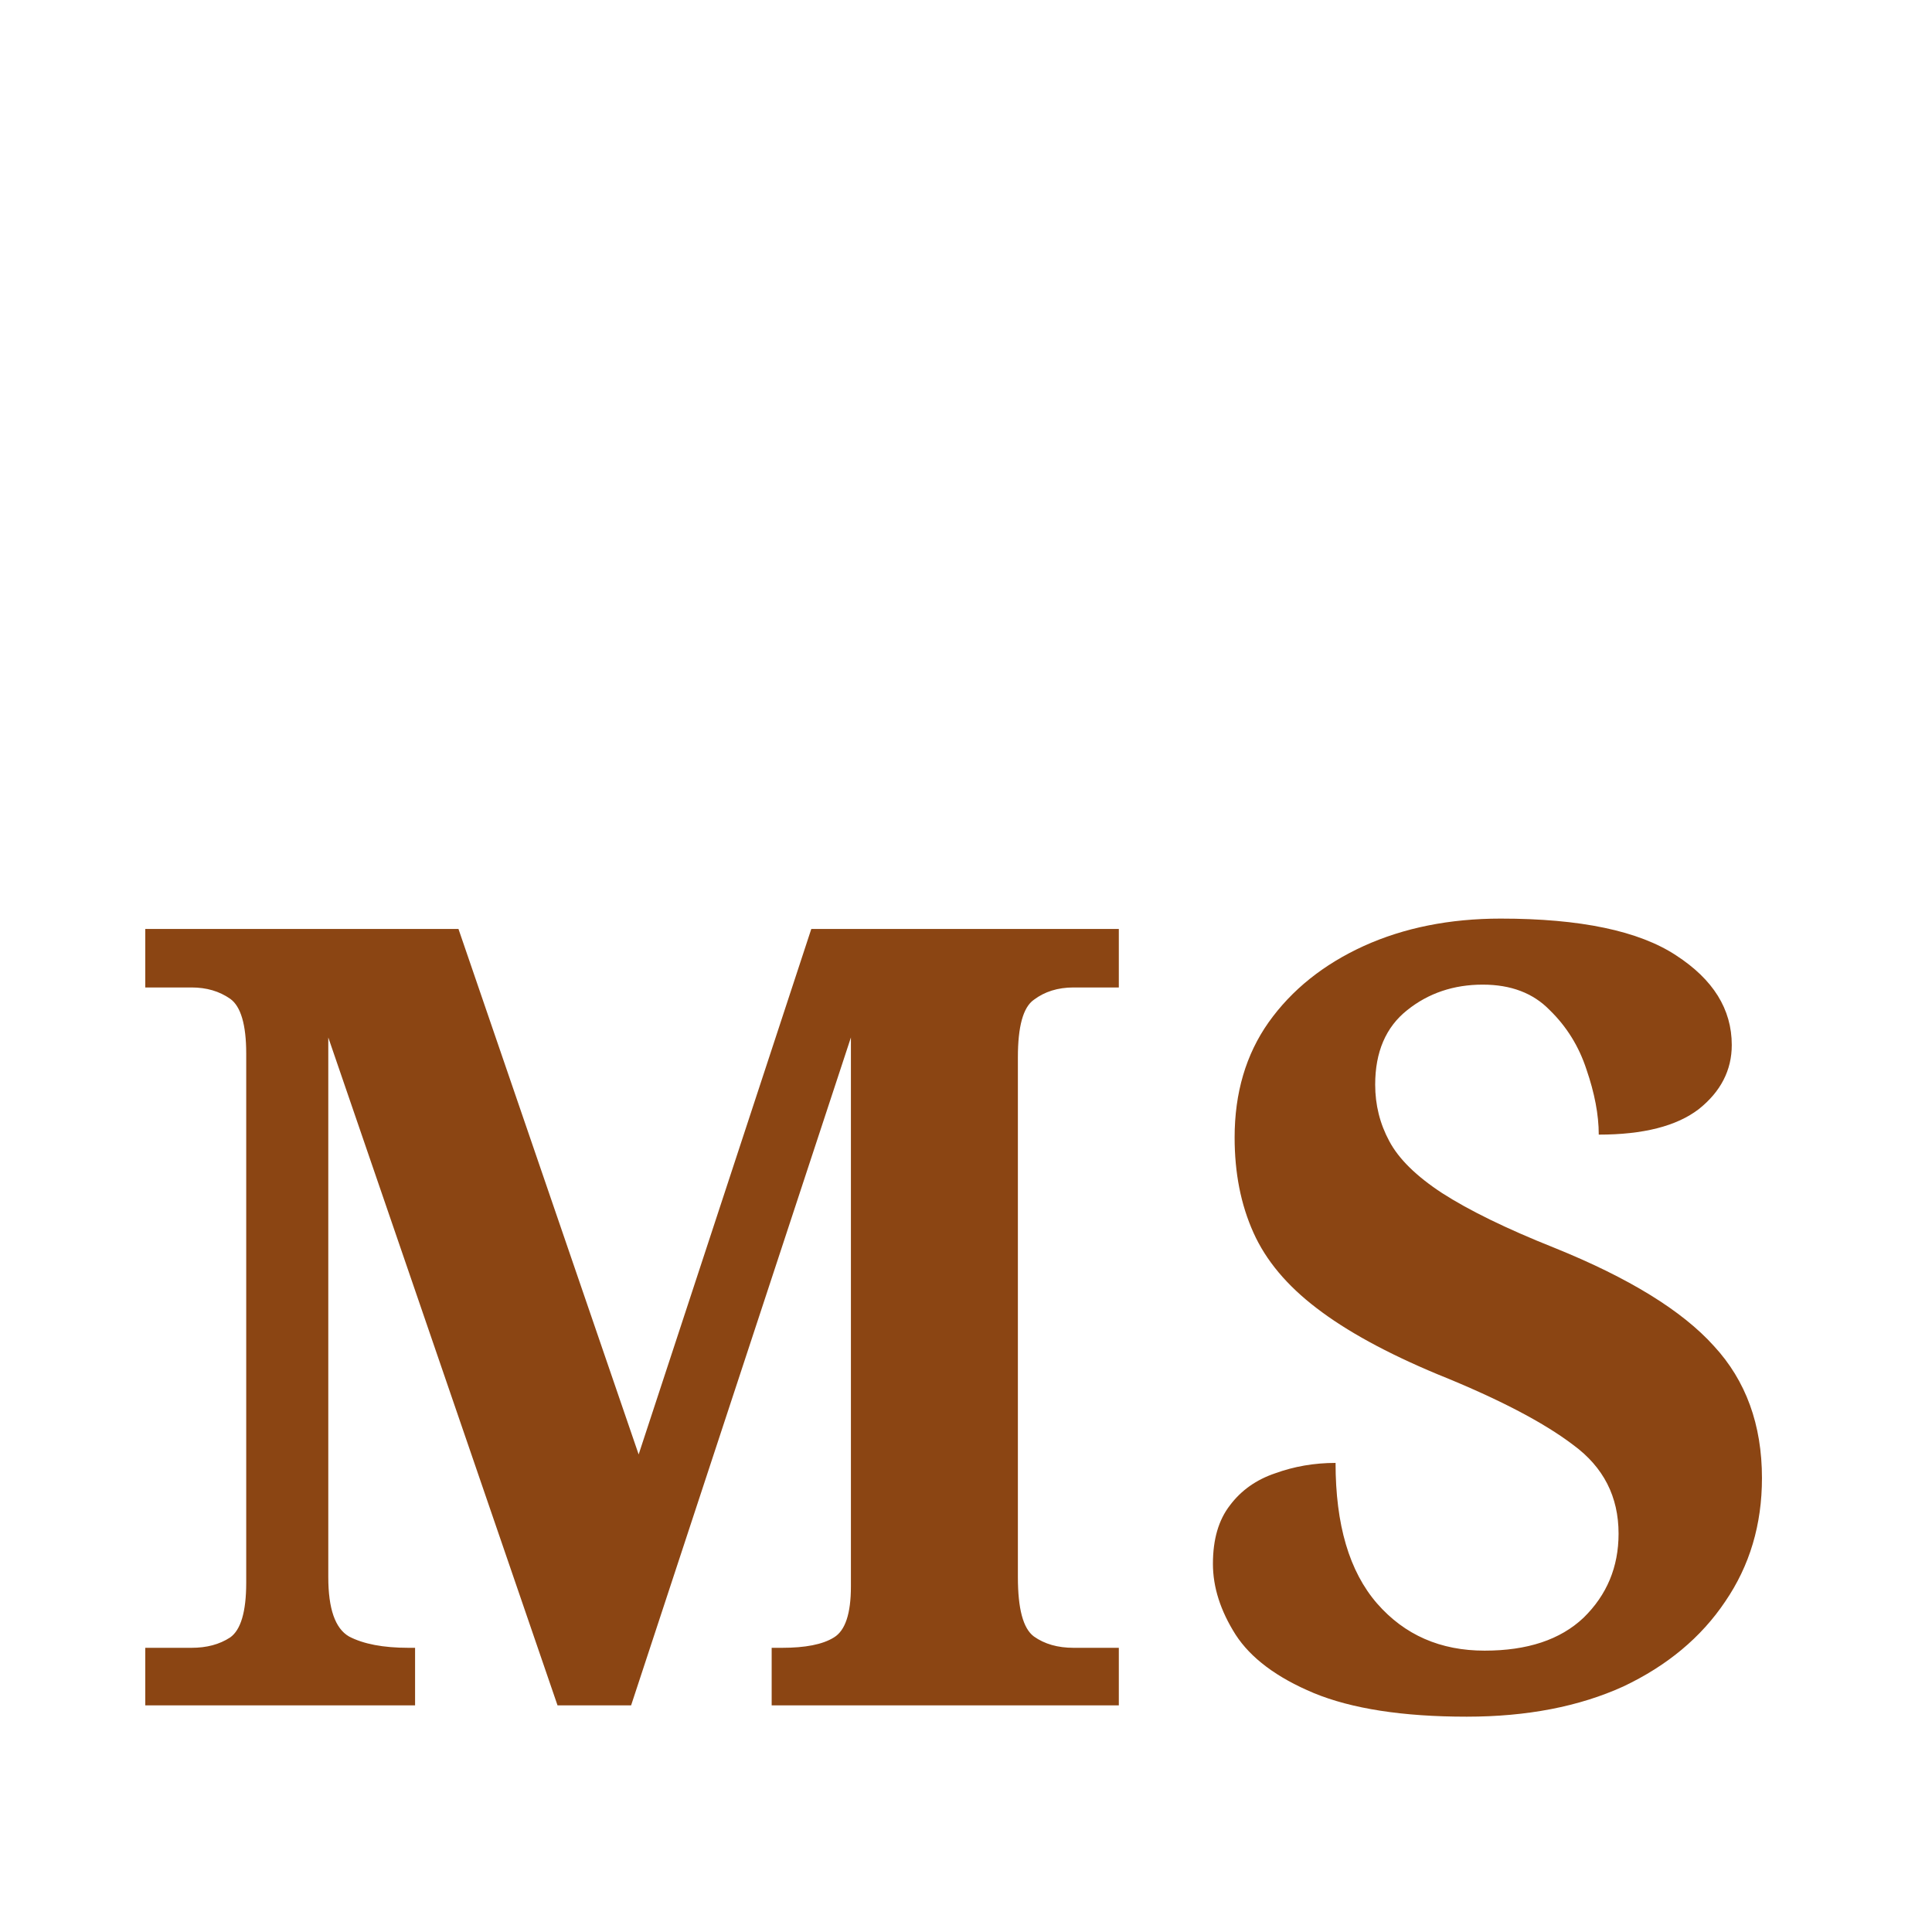
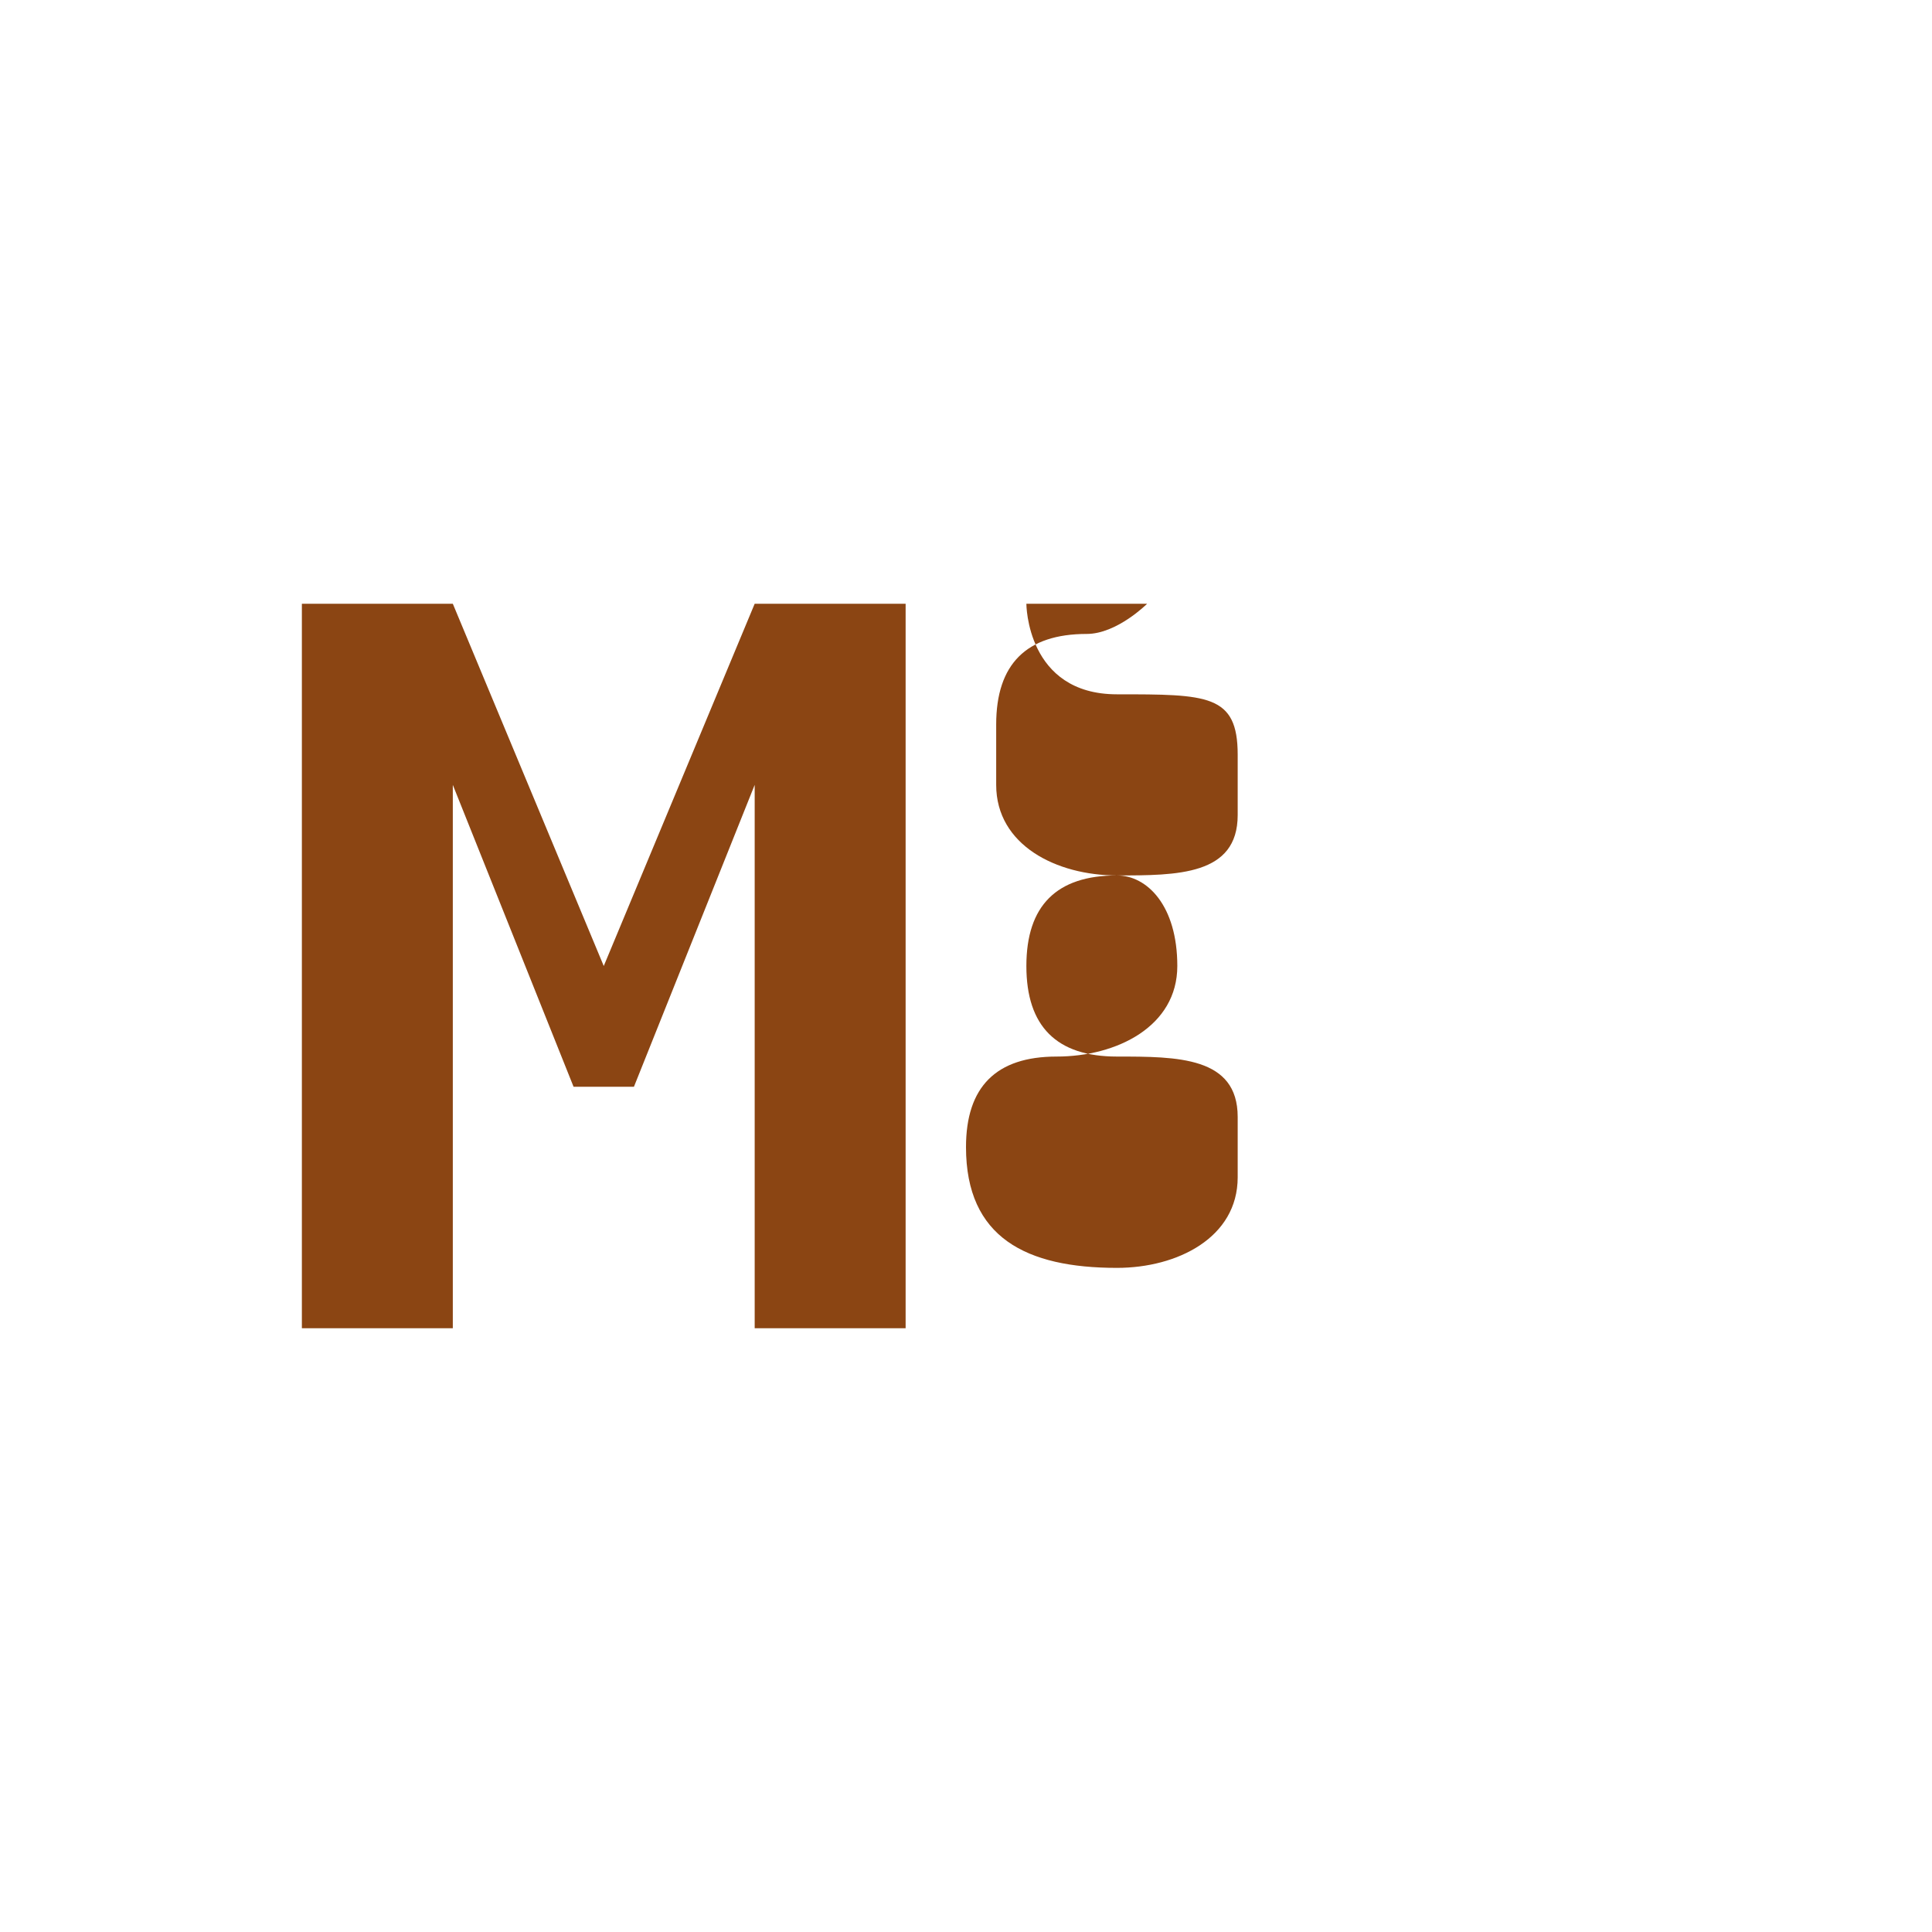
<svg xmlns="http://www.w3.org/2000/svg" width="32" height="32" viewBox="0 0 32 32">
-   <text x="16" y="22" font-family="Playfair Display, serif" font-size="18" font-weight="600" fill="#8B4513" text-anchor="middle" dominant-baseline="middle" letter-spacing="0.5">MS</text>
+   <path d="M 5 22 L 5 10 L 7.5 10 L 10 16 L 12.5 10 L 15 10 L 15 22 L 12.5 22 L 12.5 13 L 10.5 18 L 9.5 18 L 7.5 13 L 7.5 22 Z" fill="#8B4513" />
+   <path d="M 17 10 C 17 10 17 11.5 18.5 11.5 C 20 11.5 20.5 11.5 20.5 12.5 L 20.5 13.5 C 20.5 14.5 19.5 14.5 18.5 14.5 C 17.5 14.5 17 15 17 16 C 17 17 17.5 17.5 18.5 17.5 C 19.5 17.5 20.5 17.5 20.5 18.5 L 20.5 19.5 C 20.5 20.5 19.5 21 18.5 21 C 17 21 16 20.5 16 19 C 16 18 16.5 17.5 17.5 17.5 C 18.5 17.5 19.5 17 19.5 16 C 19.5 15 19 14.5 18.5 14.5 C 17.5 14.5 16.5 14 16.5 13 L 16.5 12 C 16.5 11 17 10.5 18 10.5 C 18.5 10.5 19 10 19 10 Z" fill="#8B4513" />
</svg>
